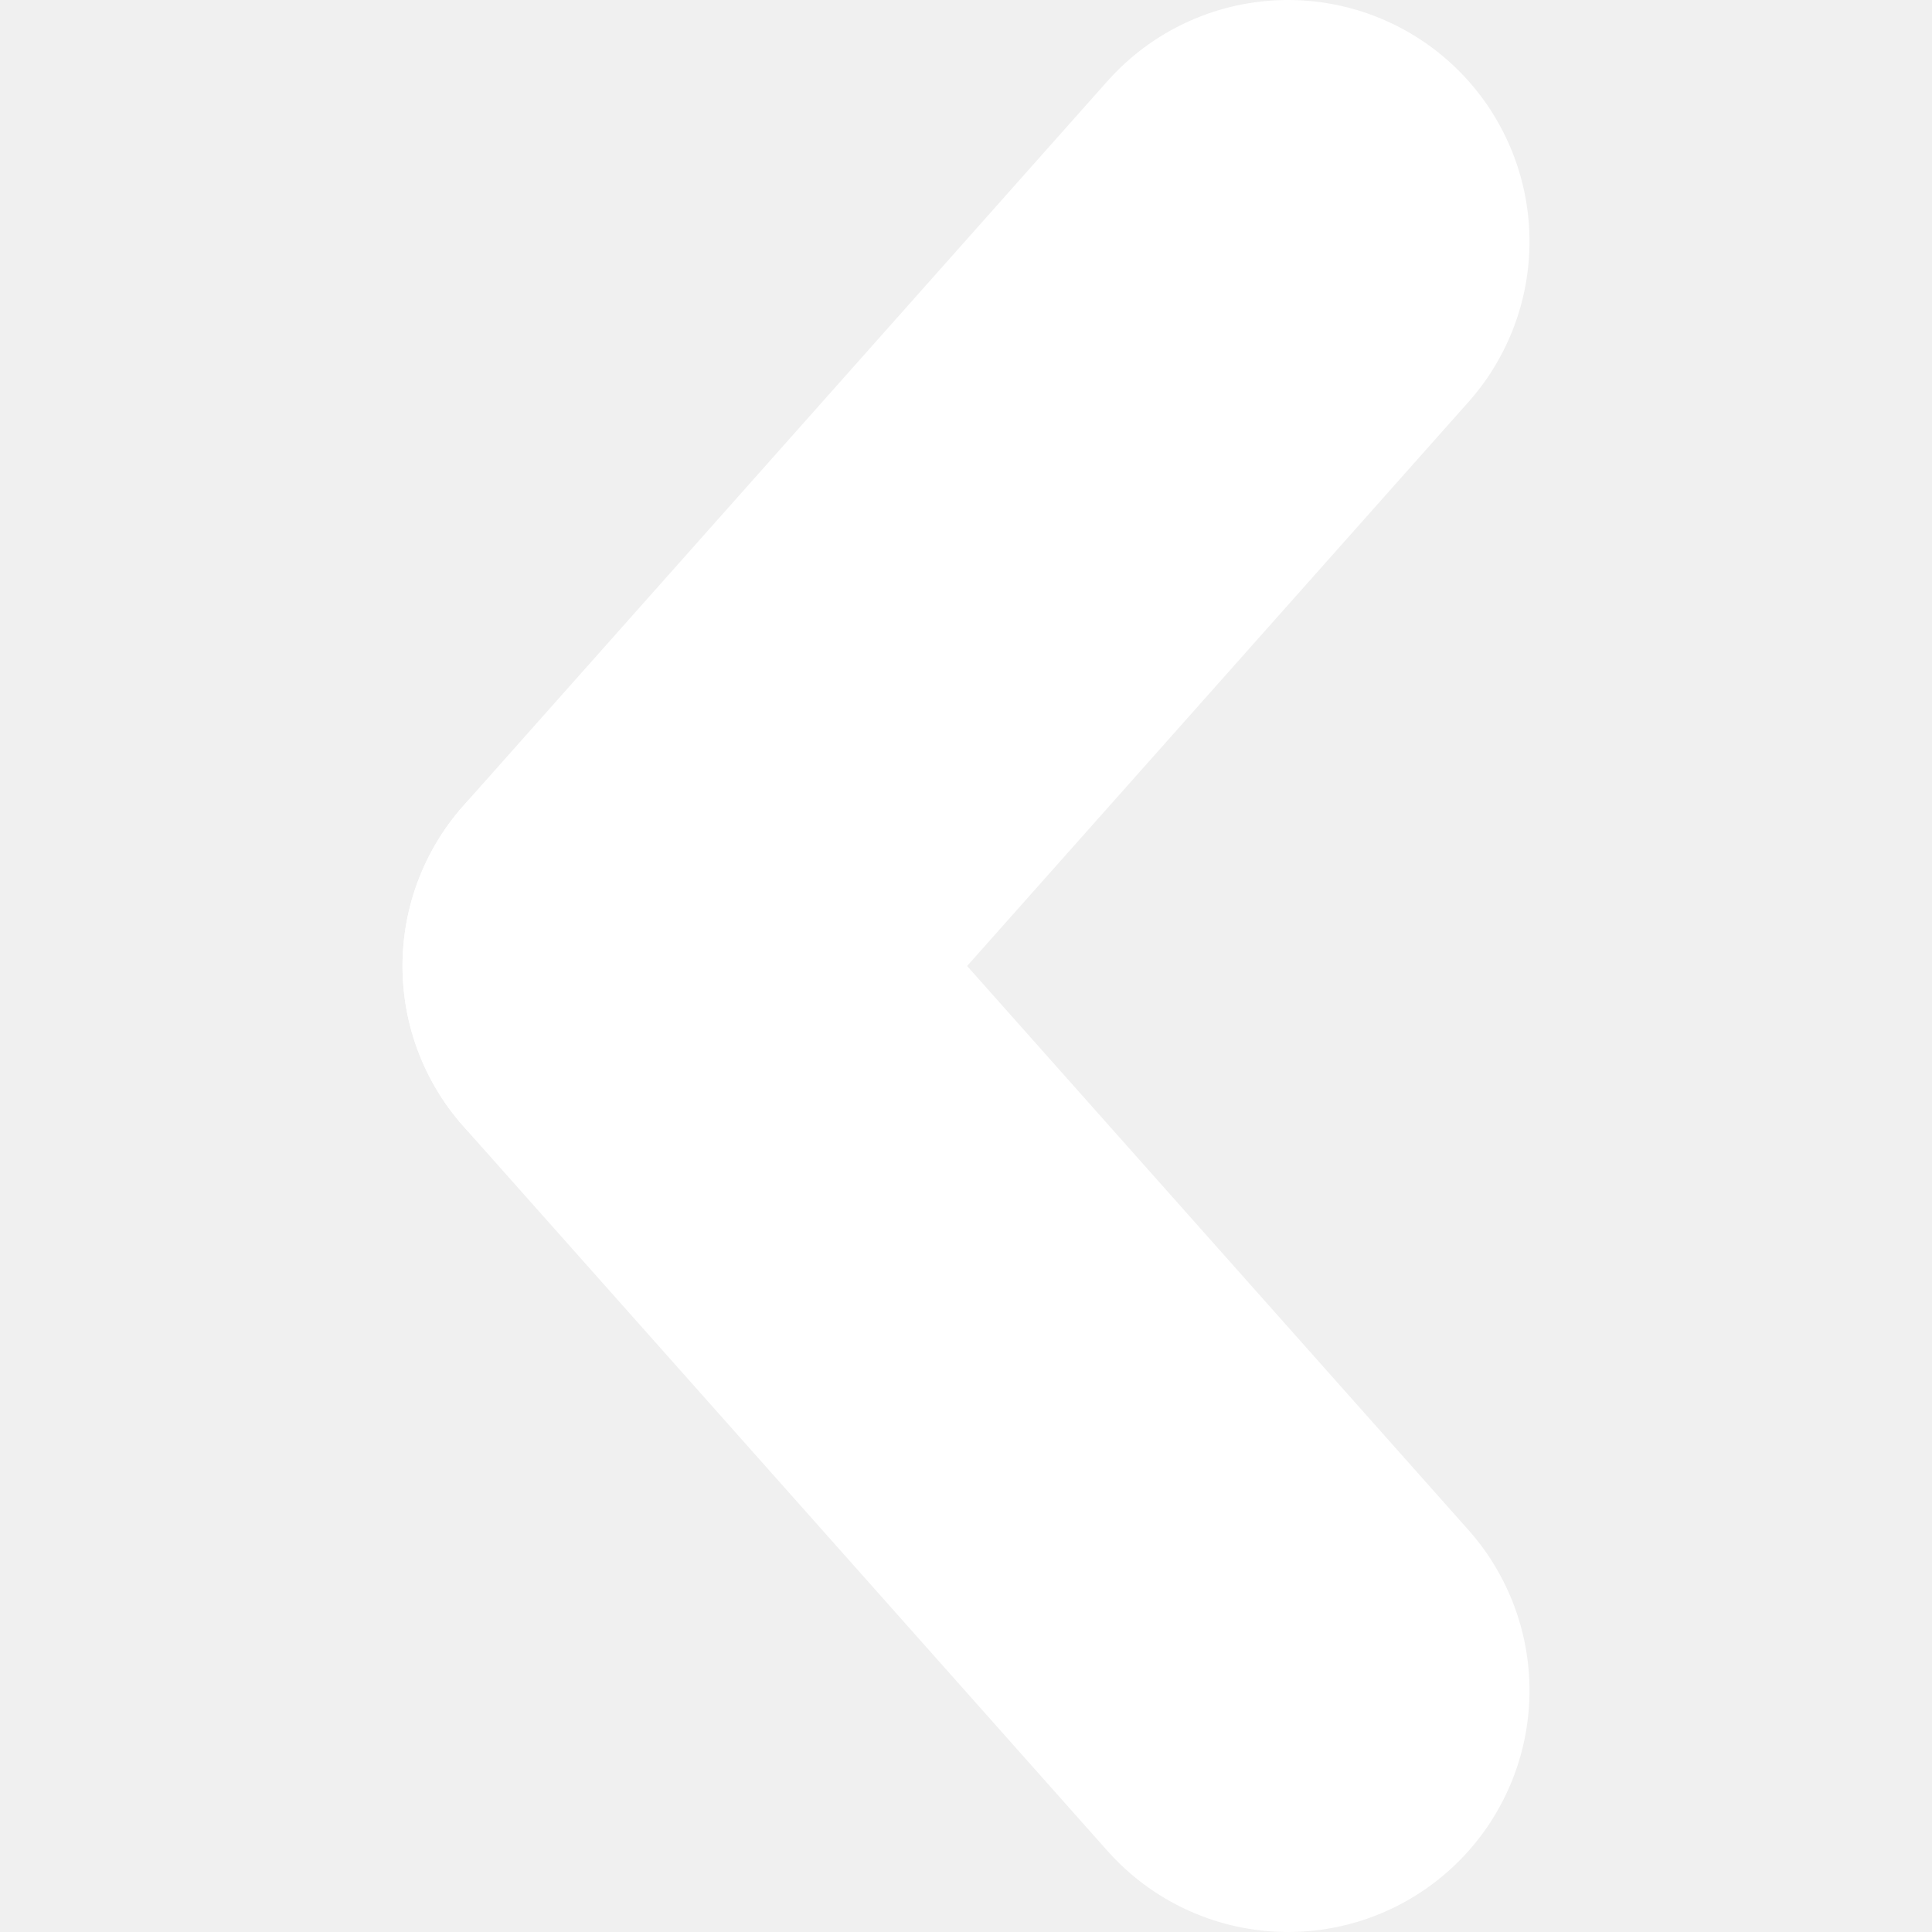
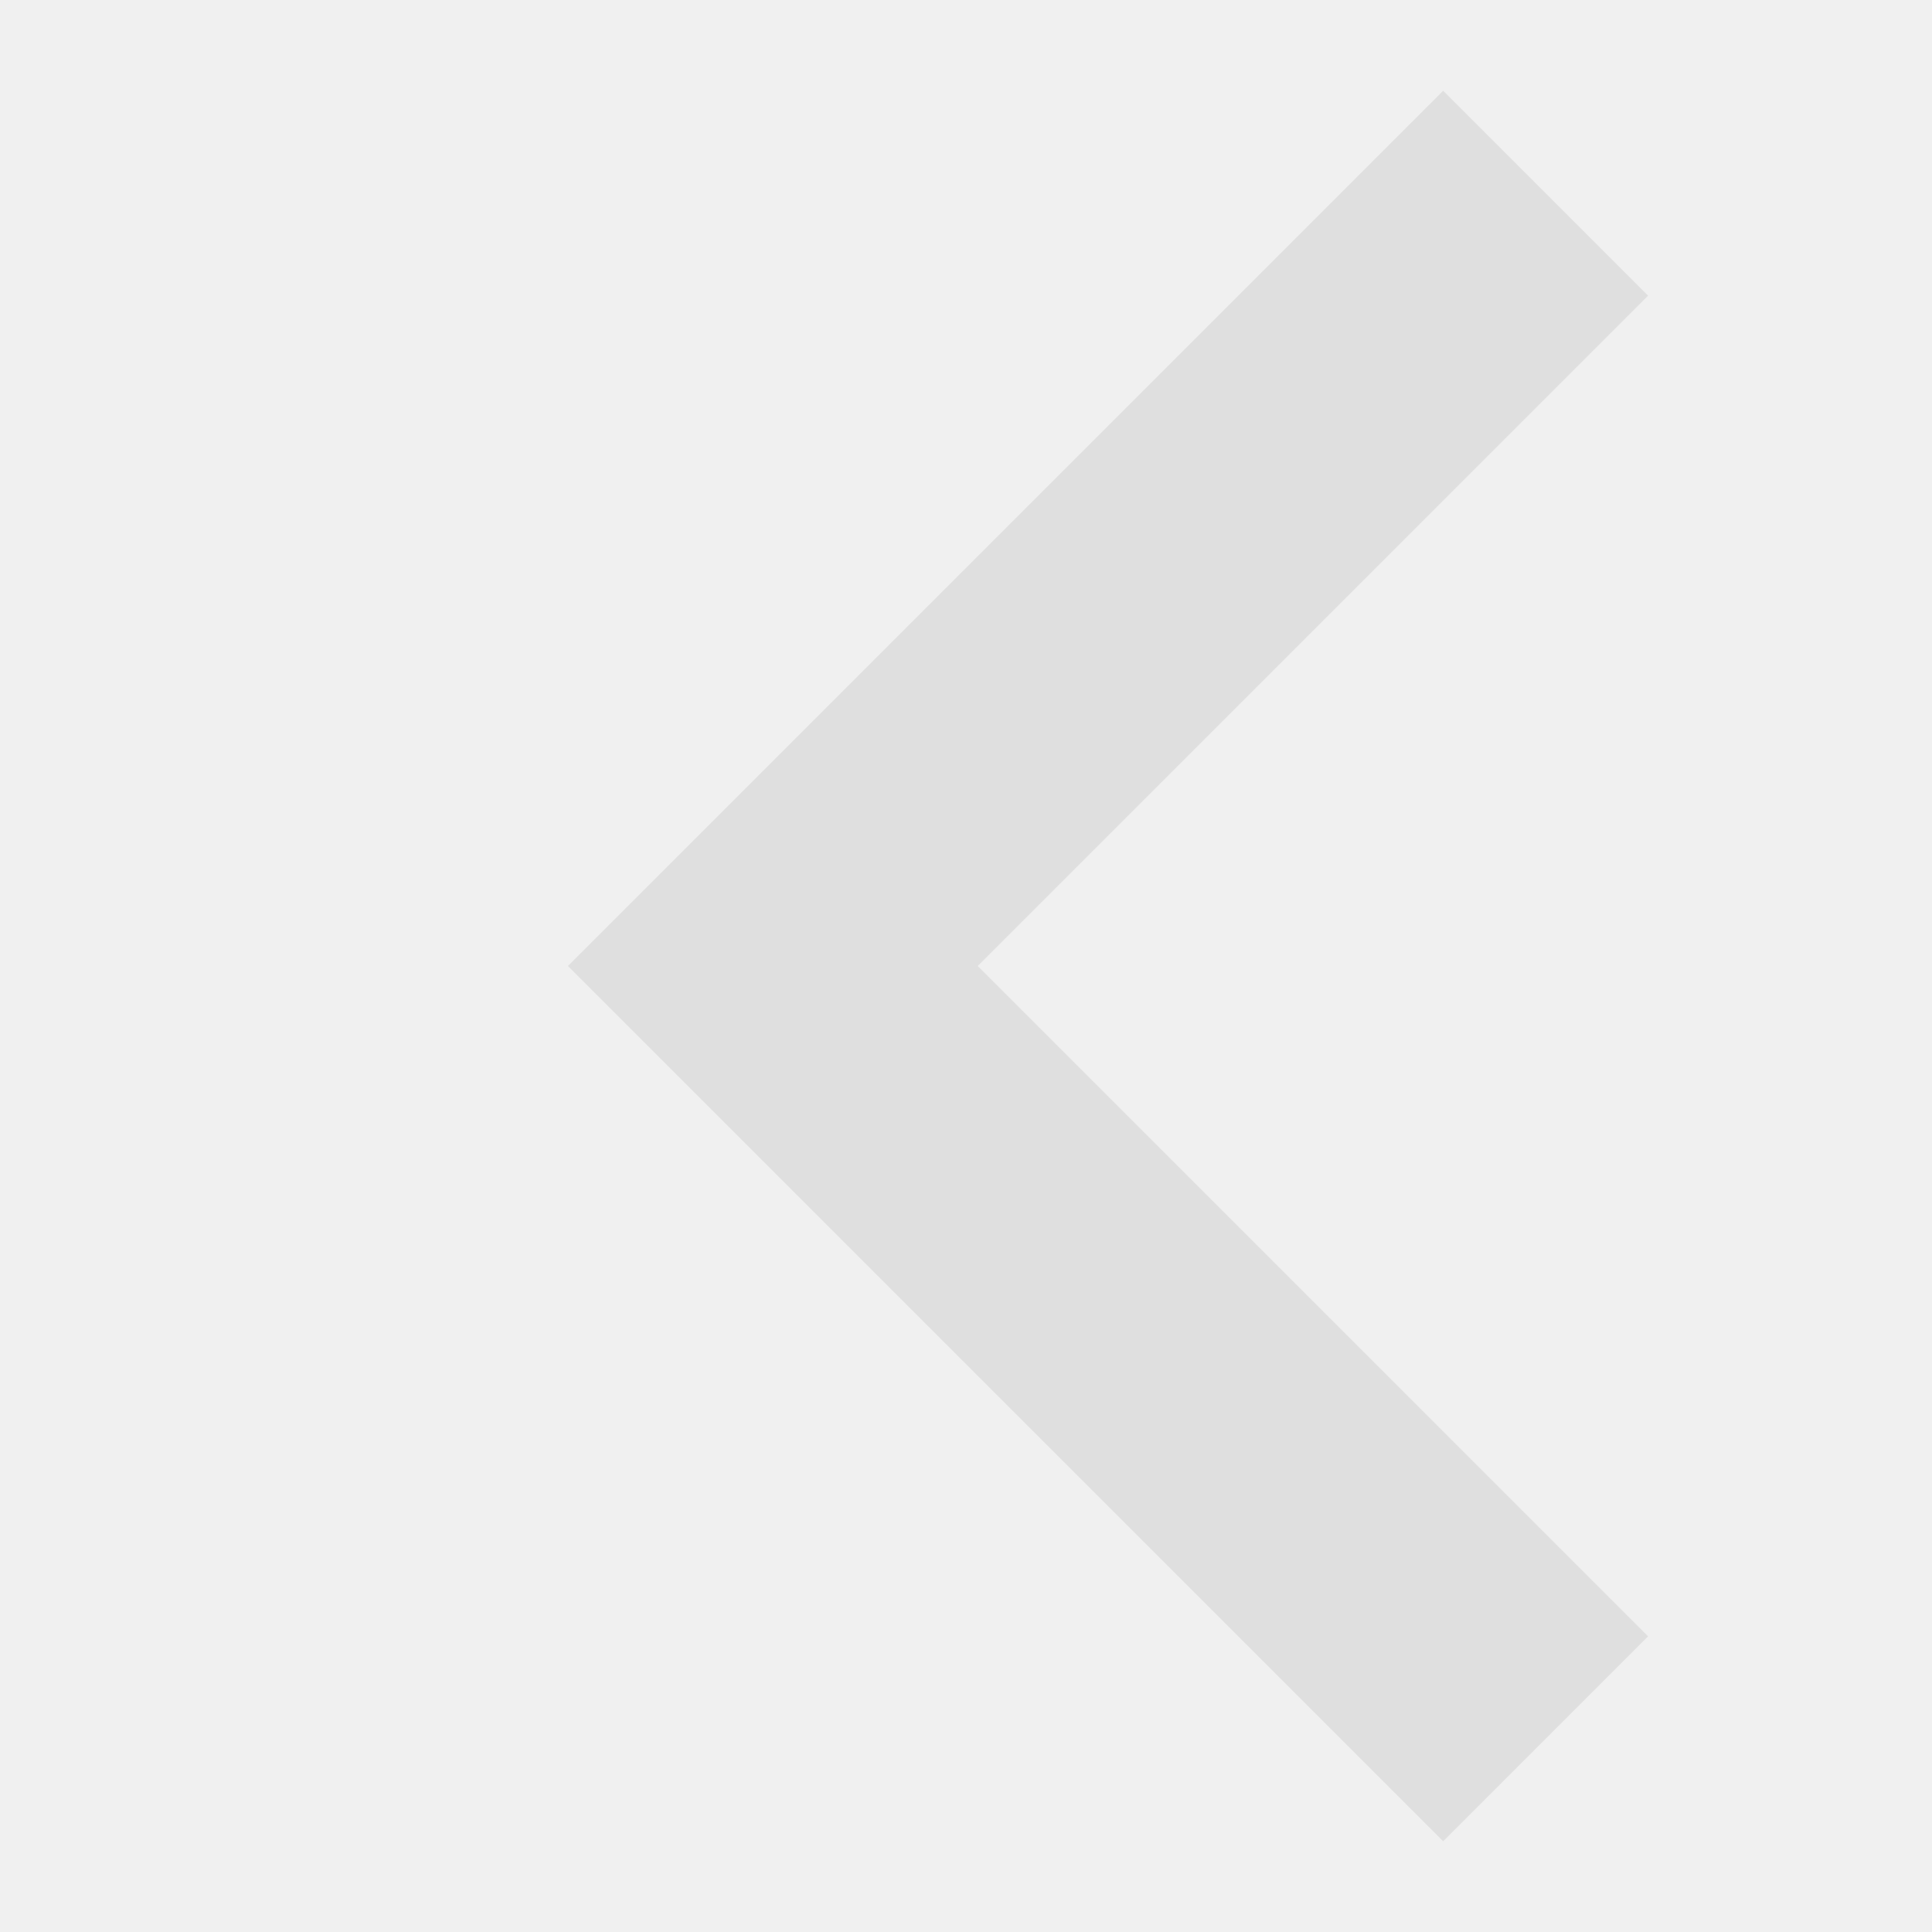
- <svg xmlns="http://www.w3.org/2000/svg" width="120" height="120" viewPort="0 0 120 120" version="1.1">
-   <line stroke-linecap="round" x1="80" y1="15" x2="40" y2="60" stroke="white" stroke-width="30" />
-   <line stroke-linecap="round" x1="40" y1="60" x2="80" y2="105" stroke="white" stroke-width="30" />
+ <svg xmlns="http://www.w3.org/2000/svg" width="100" height="100" viewPort="0 0 100 100" version="1.1">
+   <path d="M 80 10 l -40 40 l 40 40" fill="transparent" stroke="#dfdfdf" stroke-width="15" />
</svg>
